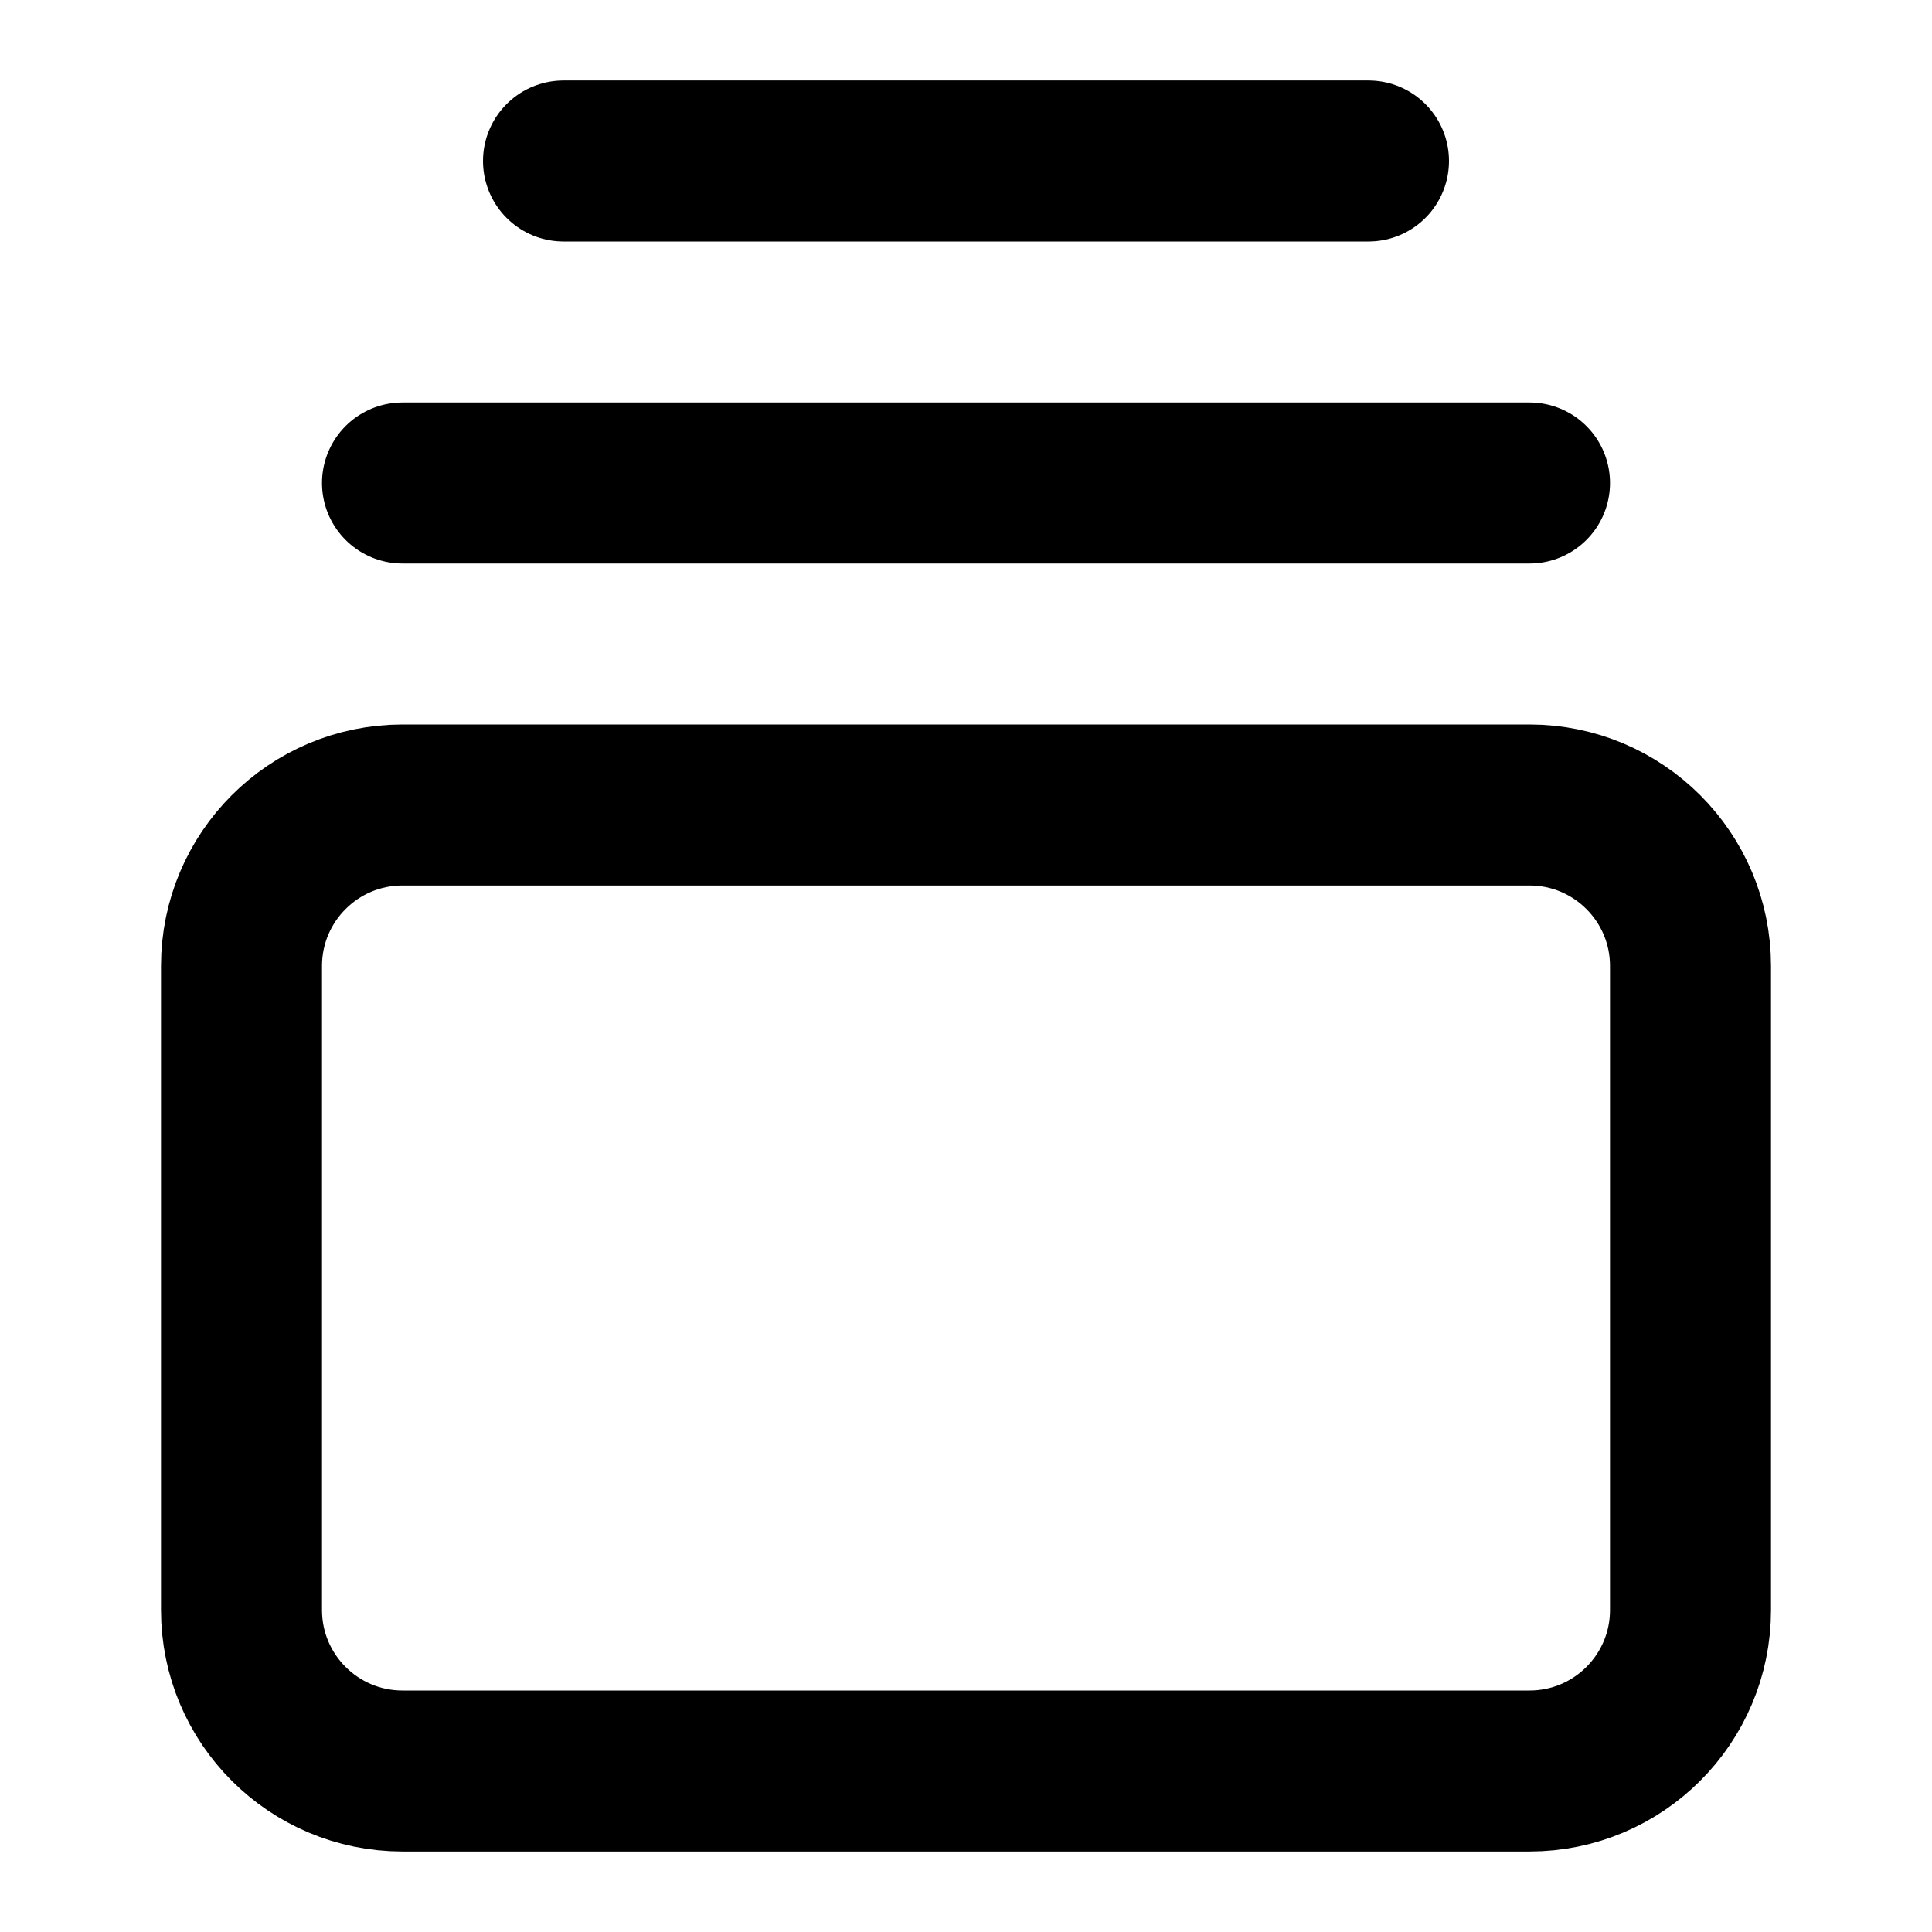
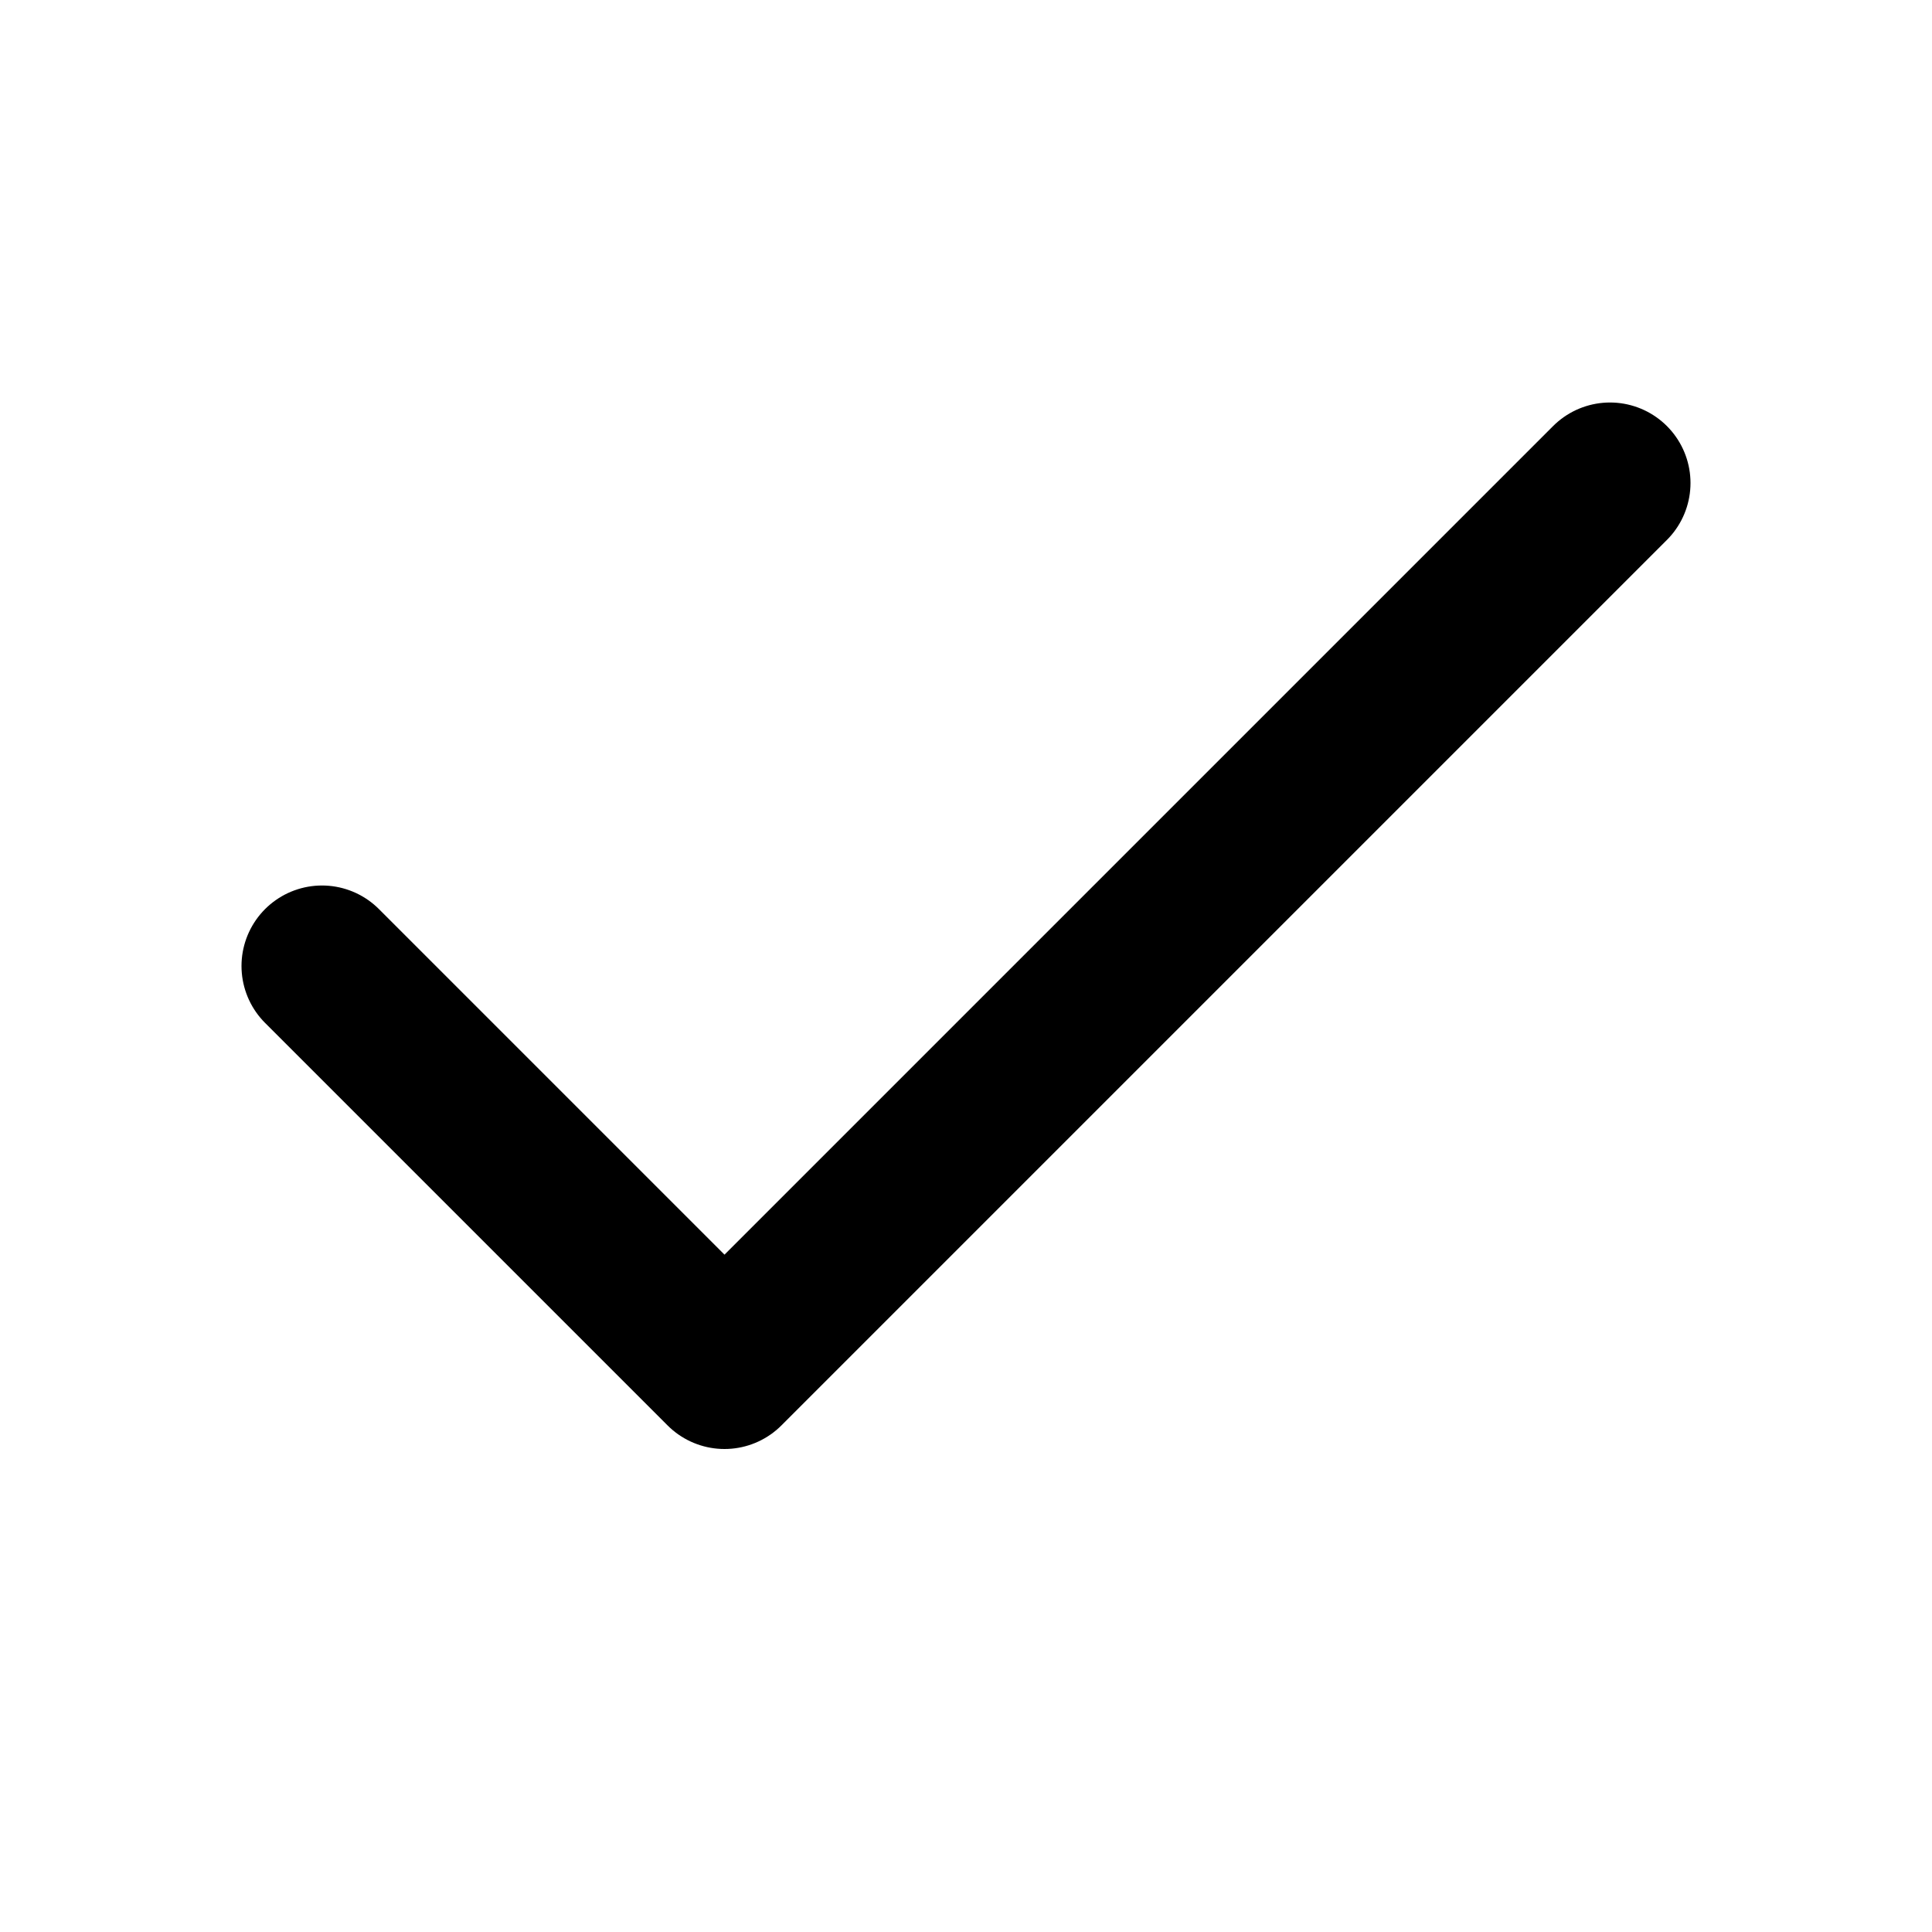
<svg xmlns="http://www.w3.org/2000/svg" width="24" height="24" viewBox="0 0 24 24" fill="none" stroke="currentColor" stroke-width="2" stroke-linecap="round" stroke-linejoin="round">
-   <path d="M7 2h10" />
-   <path d="M5 6h14" />
-   <rect width="18" height="12" x="3" y="10" rx="2" />
+   <path d="M20 6 9 17l-5-5" />
</svg>
